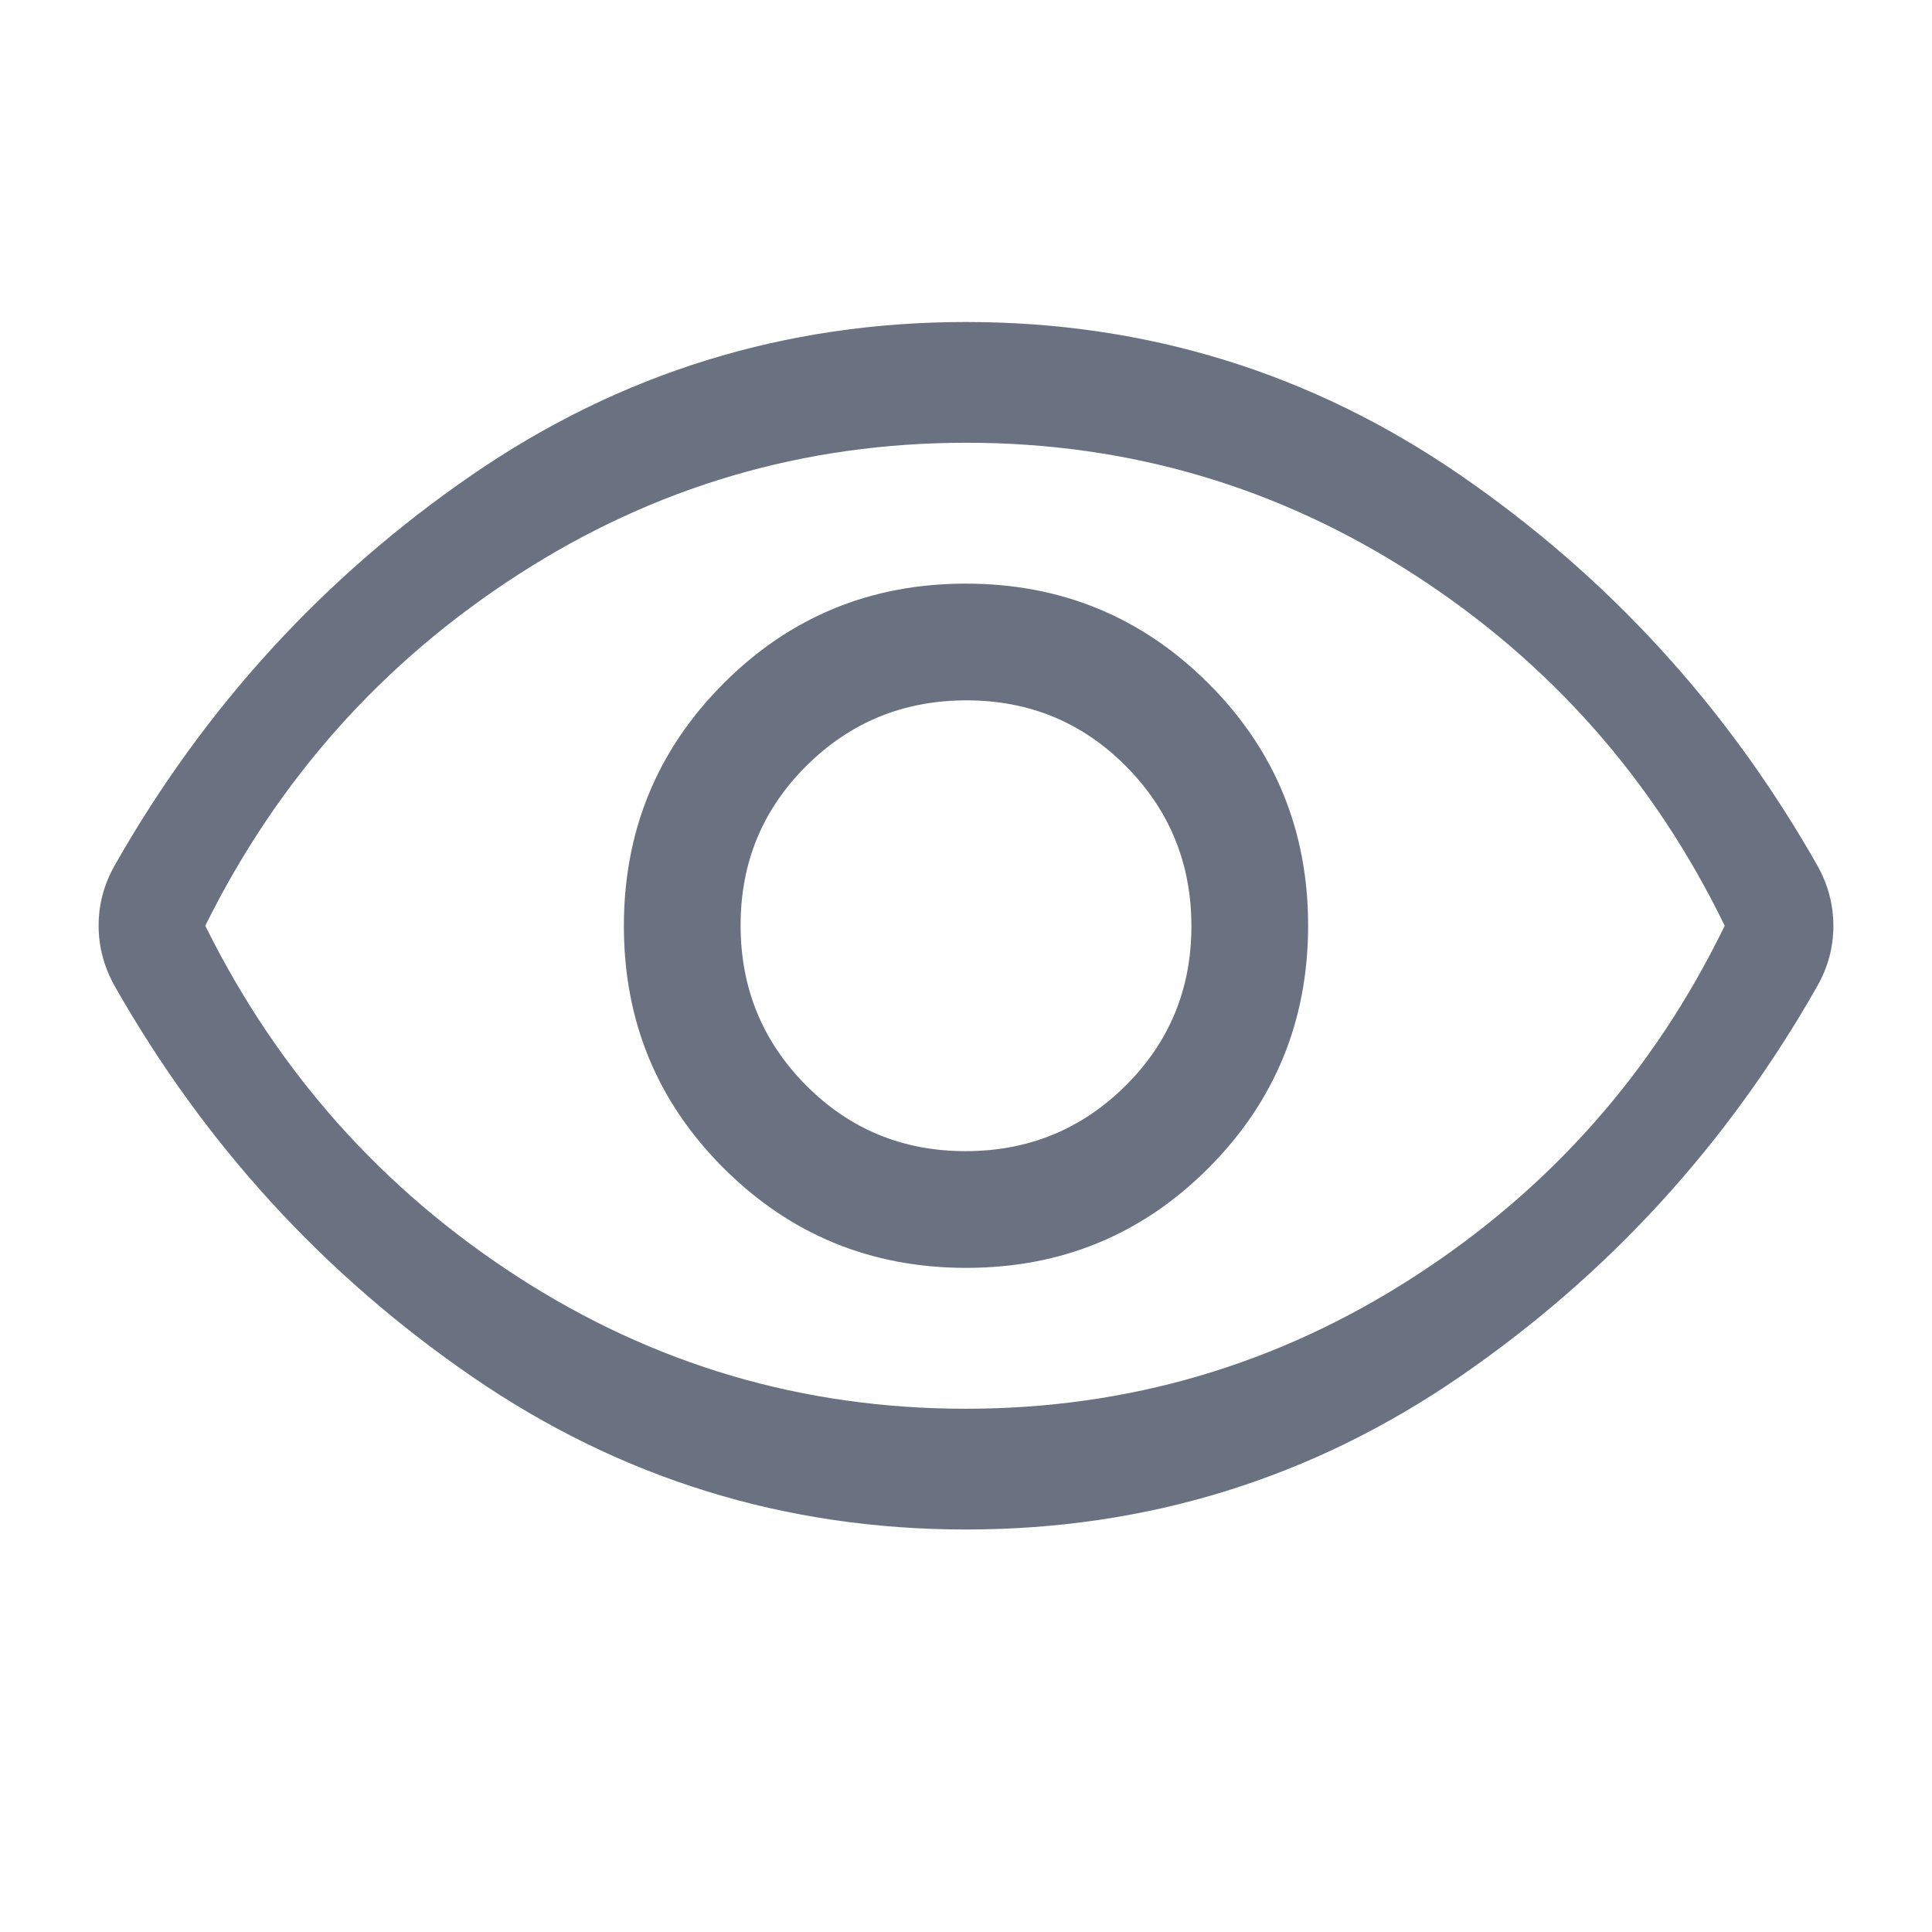
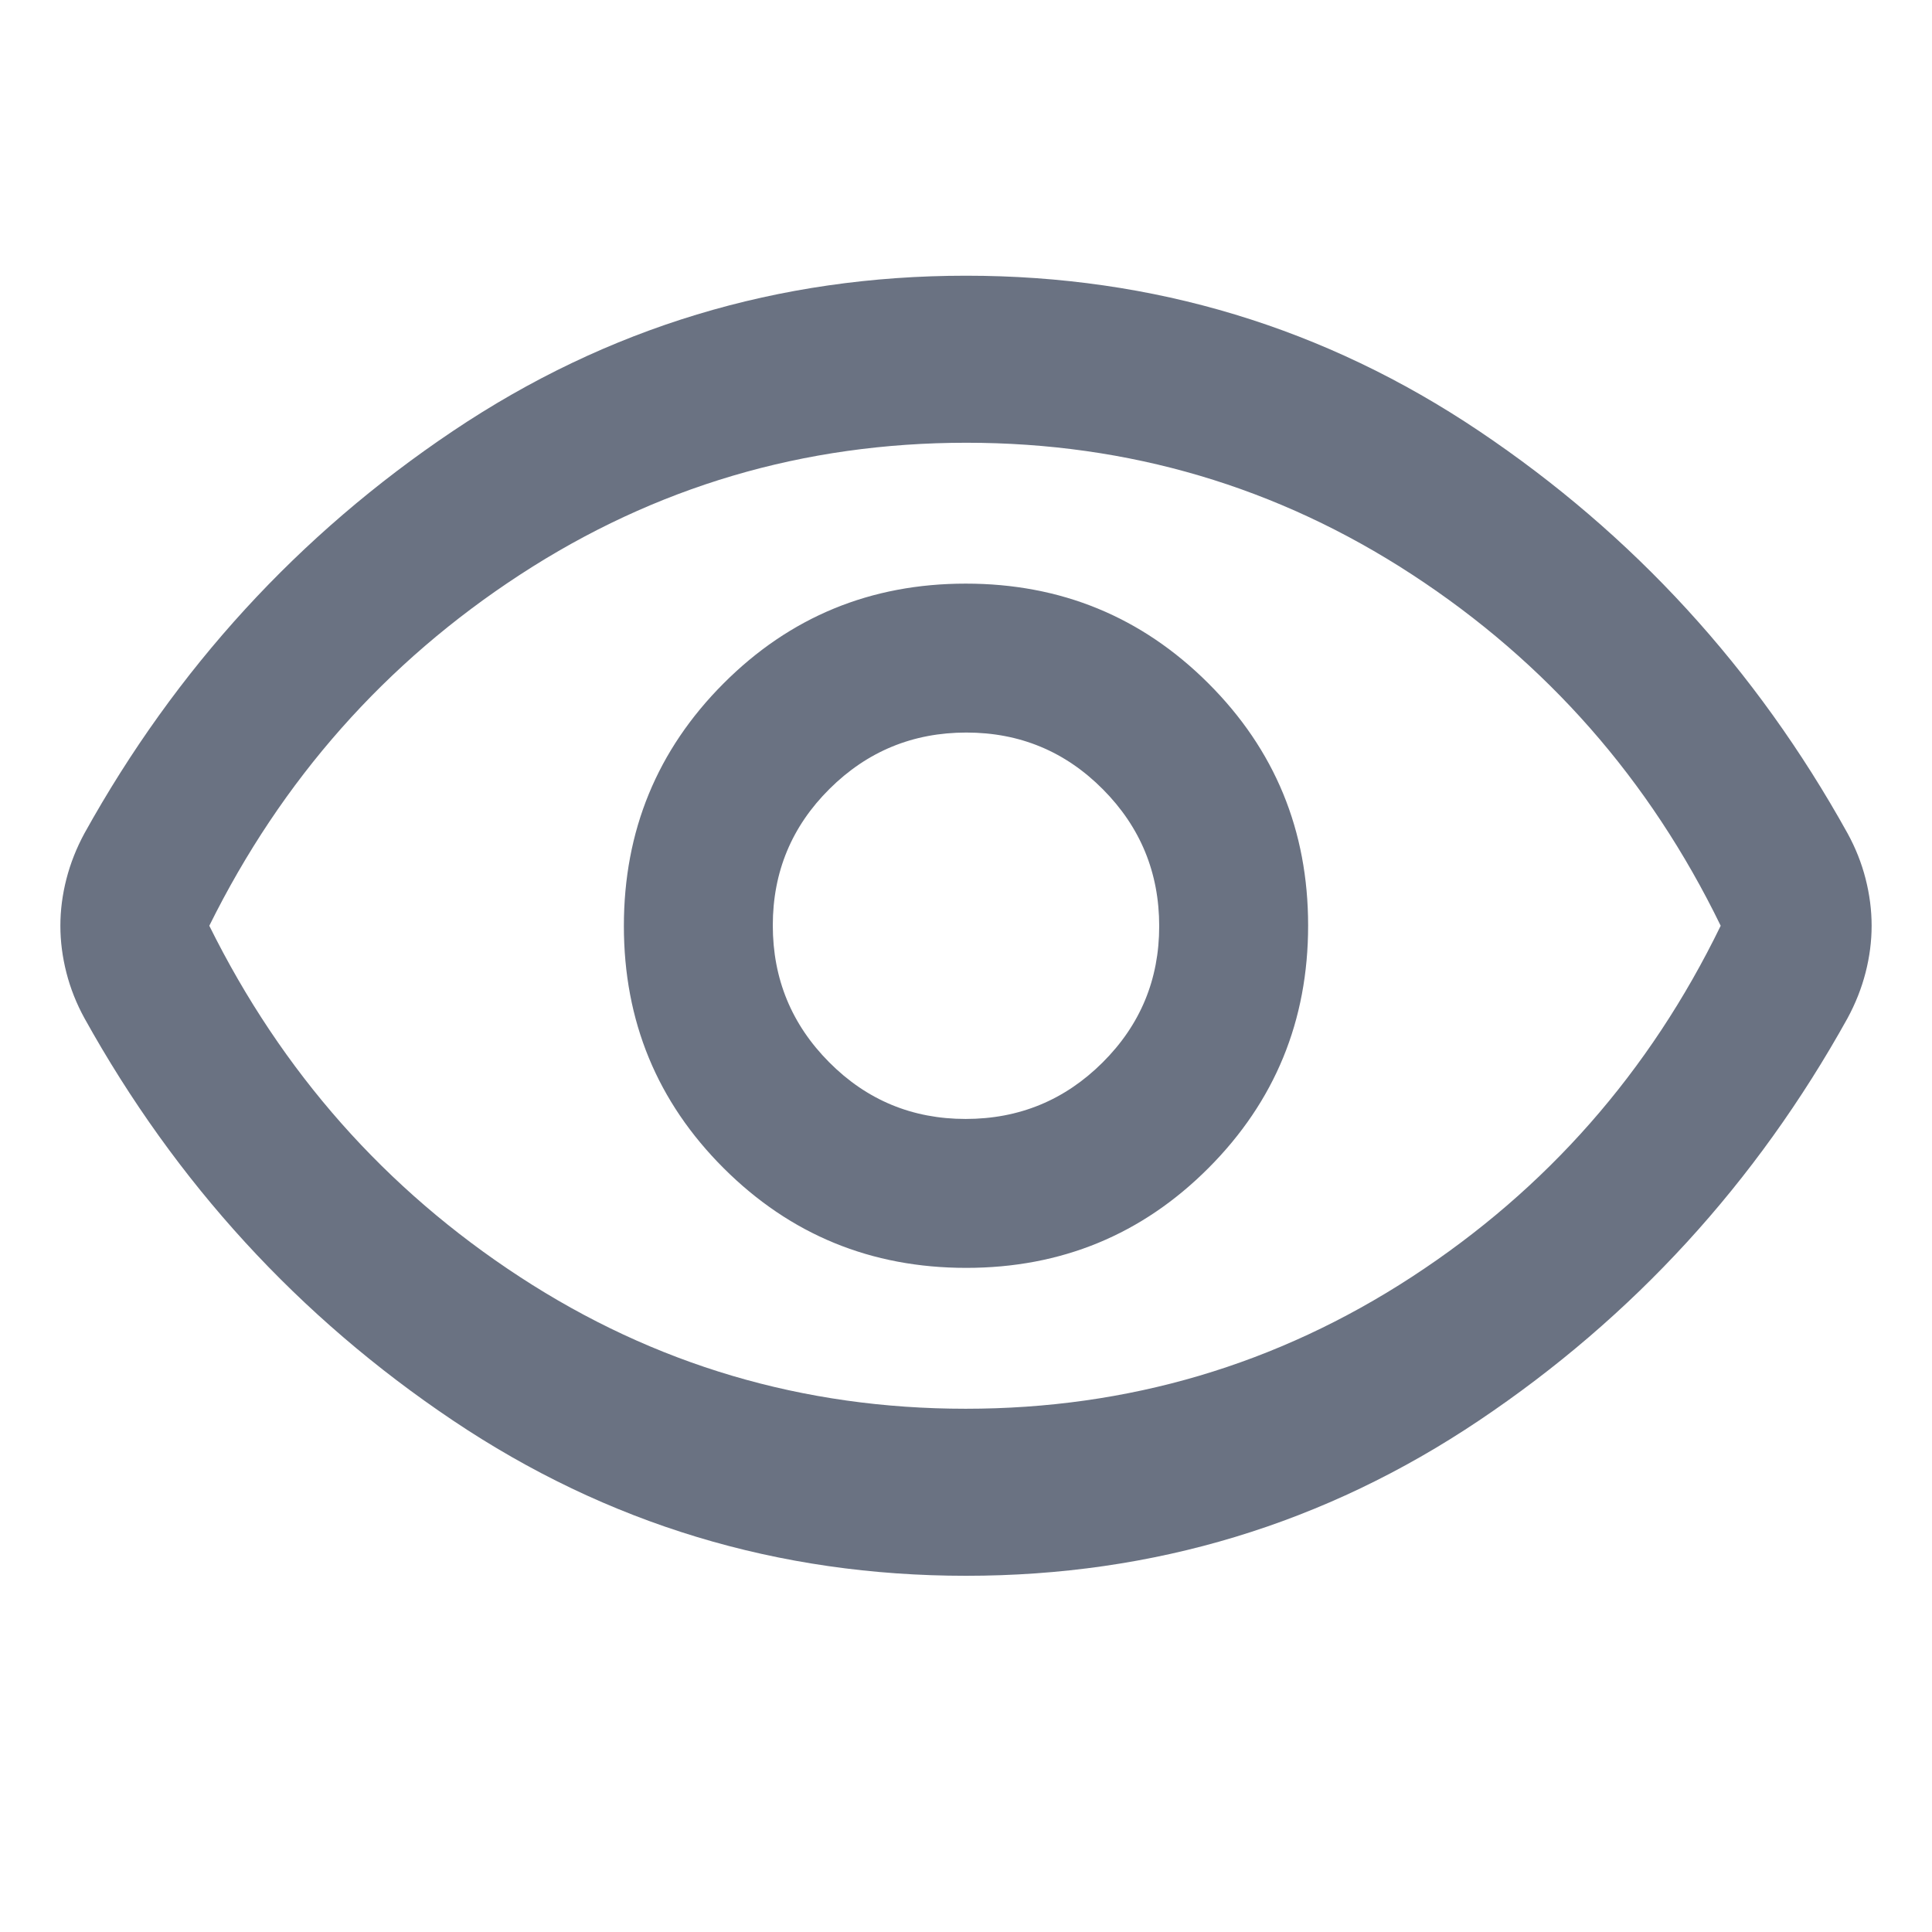
<svg xmlns="http://www.w3.org/2000/svg" height="48px" viewBox="0 -960 960 960" width="48px" fill="#6a7282">
-   <path d="M600.5-379.62q49.5-49.62 49.5-120.5T600.38-620.5Q550.76-670 479.88-670T359.5-620.38Q310-570.76 310-499.88t49.62 120.38q49.62 49.5 120.5 49.5t120.38-49.62Zm-200-41.12q-32.5-32.73-32.5-79.5 0-46.76 32.74-79.26 32.73-32.5 79.5-32.5 46.76 0 79.26 32.74 32.5 32.73 32.5 79.5 0 46.76-32.74 79.26-32.73 32.5-79.5 32.5-46.76 0-79.26-32.74ZM234.5-276Q124-352 57-470q-4-7.13-6-14.65-2-7.52-2-15.43 0-7.92 2-15.38 2-7.47 6-14.54 67-118 177.5-194T480-800q135 0 245.5 76T903-530q4 7.12 6 14.65 2 7.52 2 15.43 0 7.92-2 15.38-2 7.47-6 14.54-67 118-177.5 194T480-200q-135 0-245.5-76ZM480-500Zm222.5 174.5Q804-391 857-500q-53-109-154.33-174.5Q601.34-740 480.17-740T257.5-674.5Q156-609 102-500q54 109 155.33 174.5Q358.66-260 479.83-260t222.67-65.5Z" />
+   <path d="M600.5-379.62q49.5-49.62 49.5-120.5T600.38-620.5Q550.76-670 479.88-670T359.5-620.38Q310-570.76 310-499.88t49.62 120.38q49.62 49.5 120.5 49.5t120.38-49.62ZM412-432.18q-28-28.17-28-68Q384-540 412.18-568q28.17-28 68-28Q520-596 548-567.82q28 28.17 28 68Q576-460 547.82-432q-28.17 28-68 28Q440-404 412-432.18Zm-186.95 178Q110.1-331.35 42-454q-6-10.92-9-22.66-3-11.75-3-23.32t3-23.26q3-11.69 9-22.76 68.1-122.65 183.05-199.82Q340-823 480-823t254.95 77.18Q849.9-668.65 918-546q6 10.92 9 22.66 3 11.75 3 23.32t-3 23.26q-3 11.69-9 22.76-68.1 122.65-183.05 199.82Q620-177 480-177t-254.95-77.18ZM480-500Zm221.5 174.5Q802-391 855-500q-53-109-153.33-174.5Q601.34-740 480.17-740T258.5-674.5Q158-609 104-500q54 109 154.33 174.5Q358.66-260 479.83-260t221.67-65.5Z" />
</svg>
